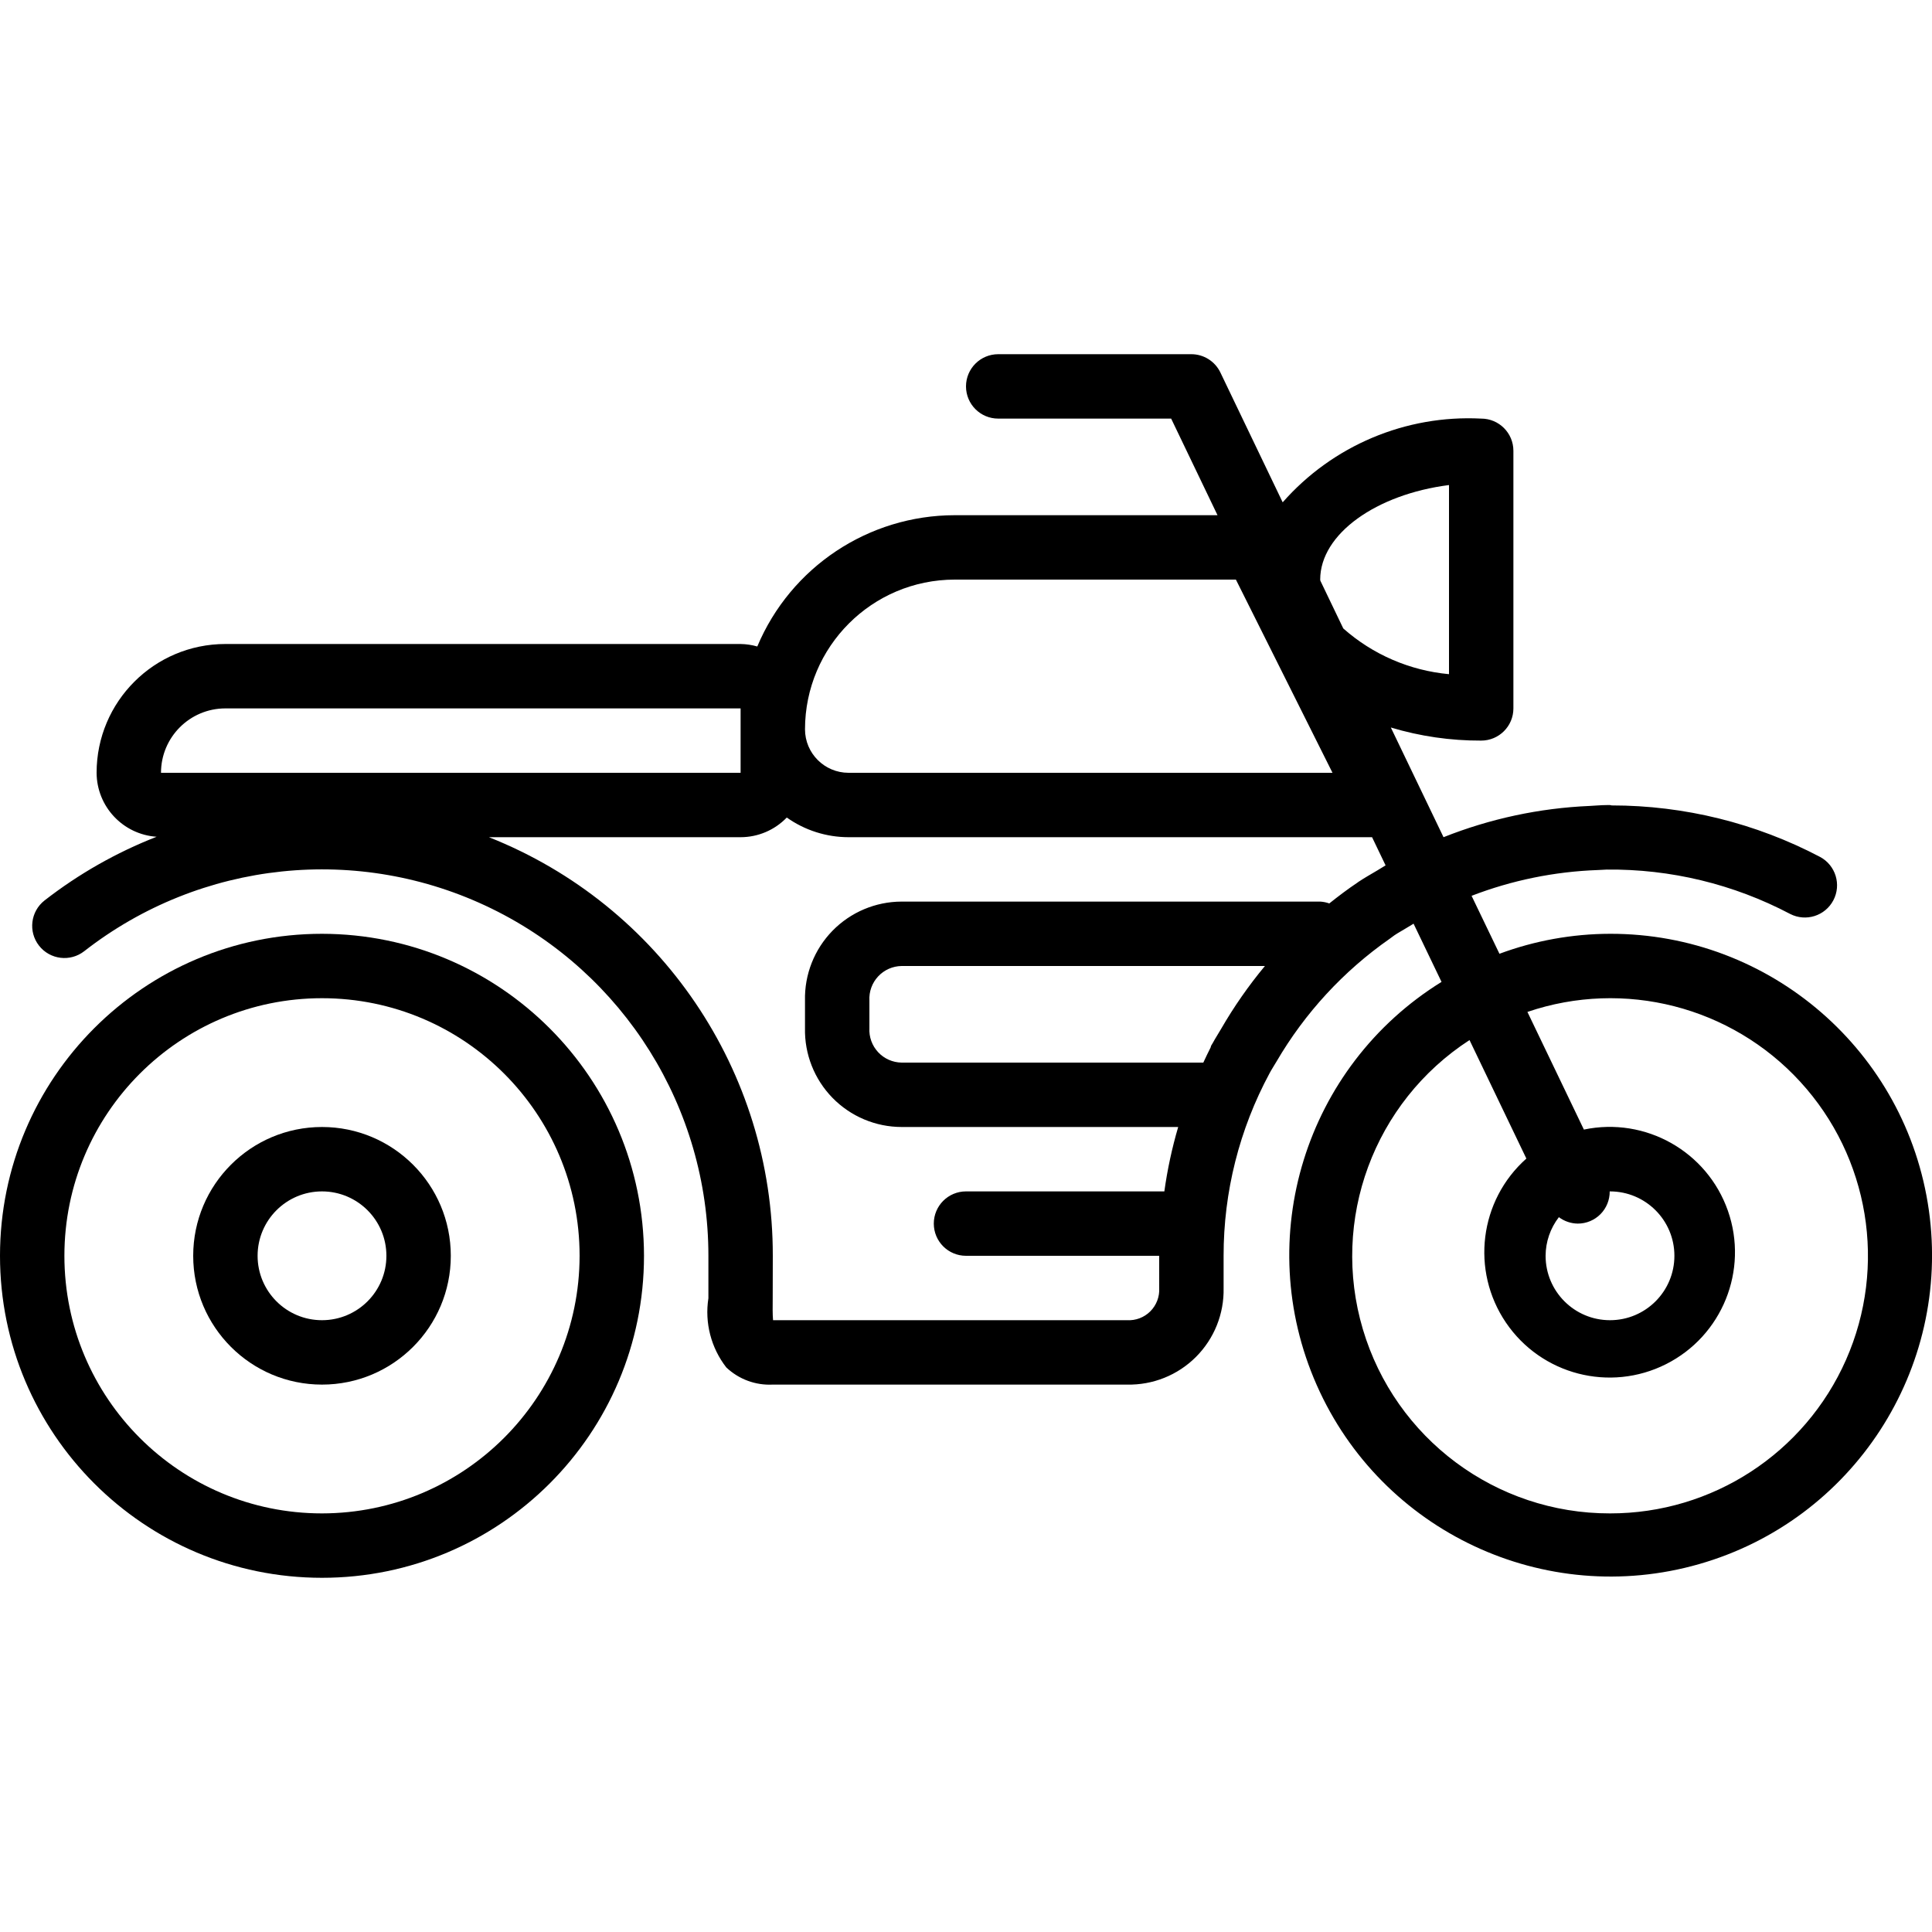
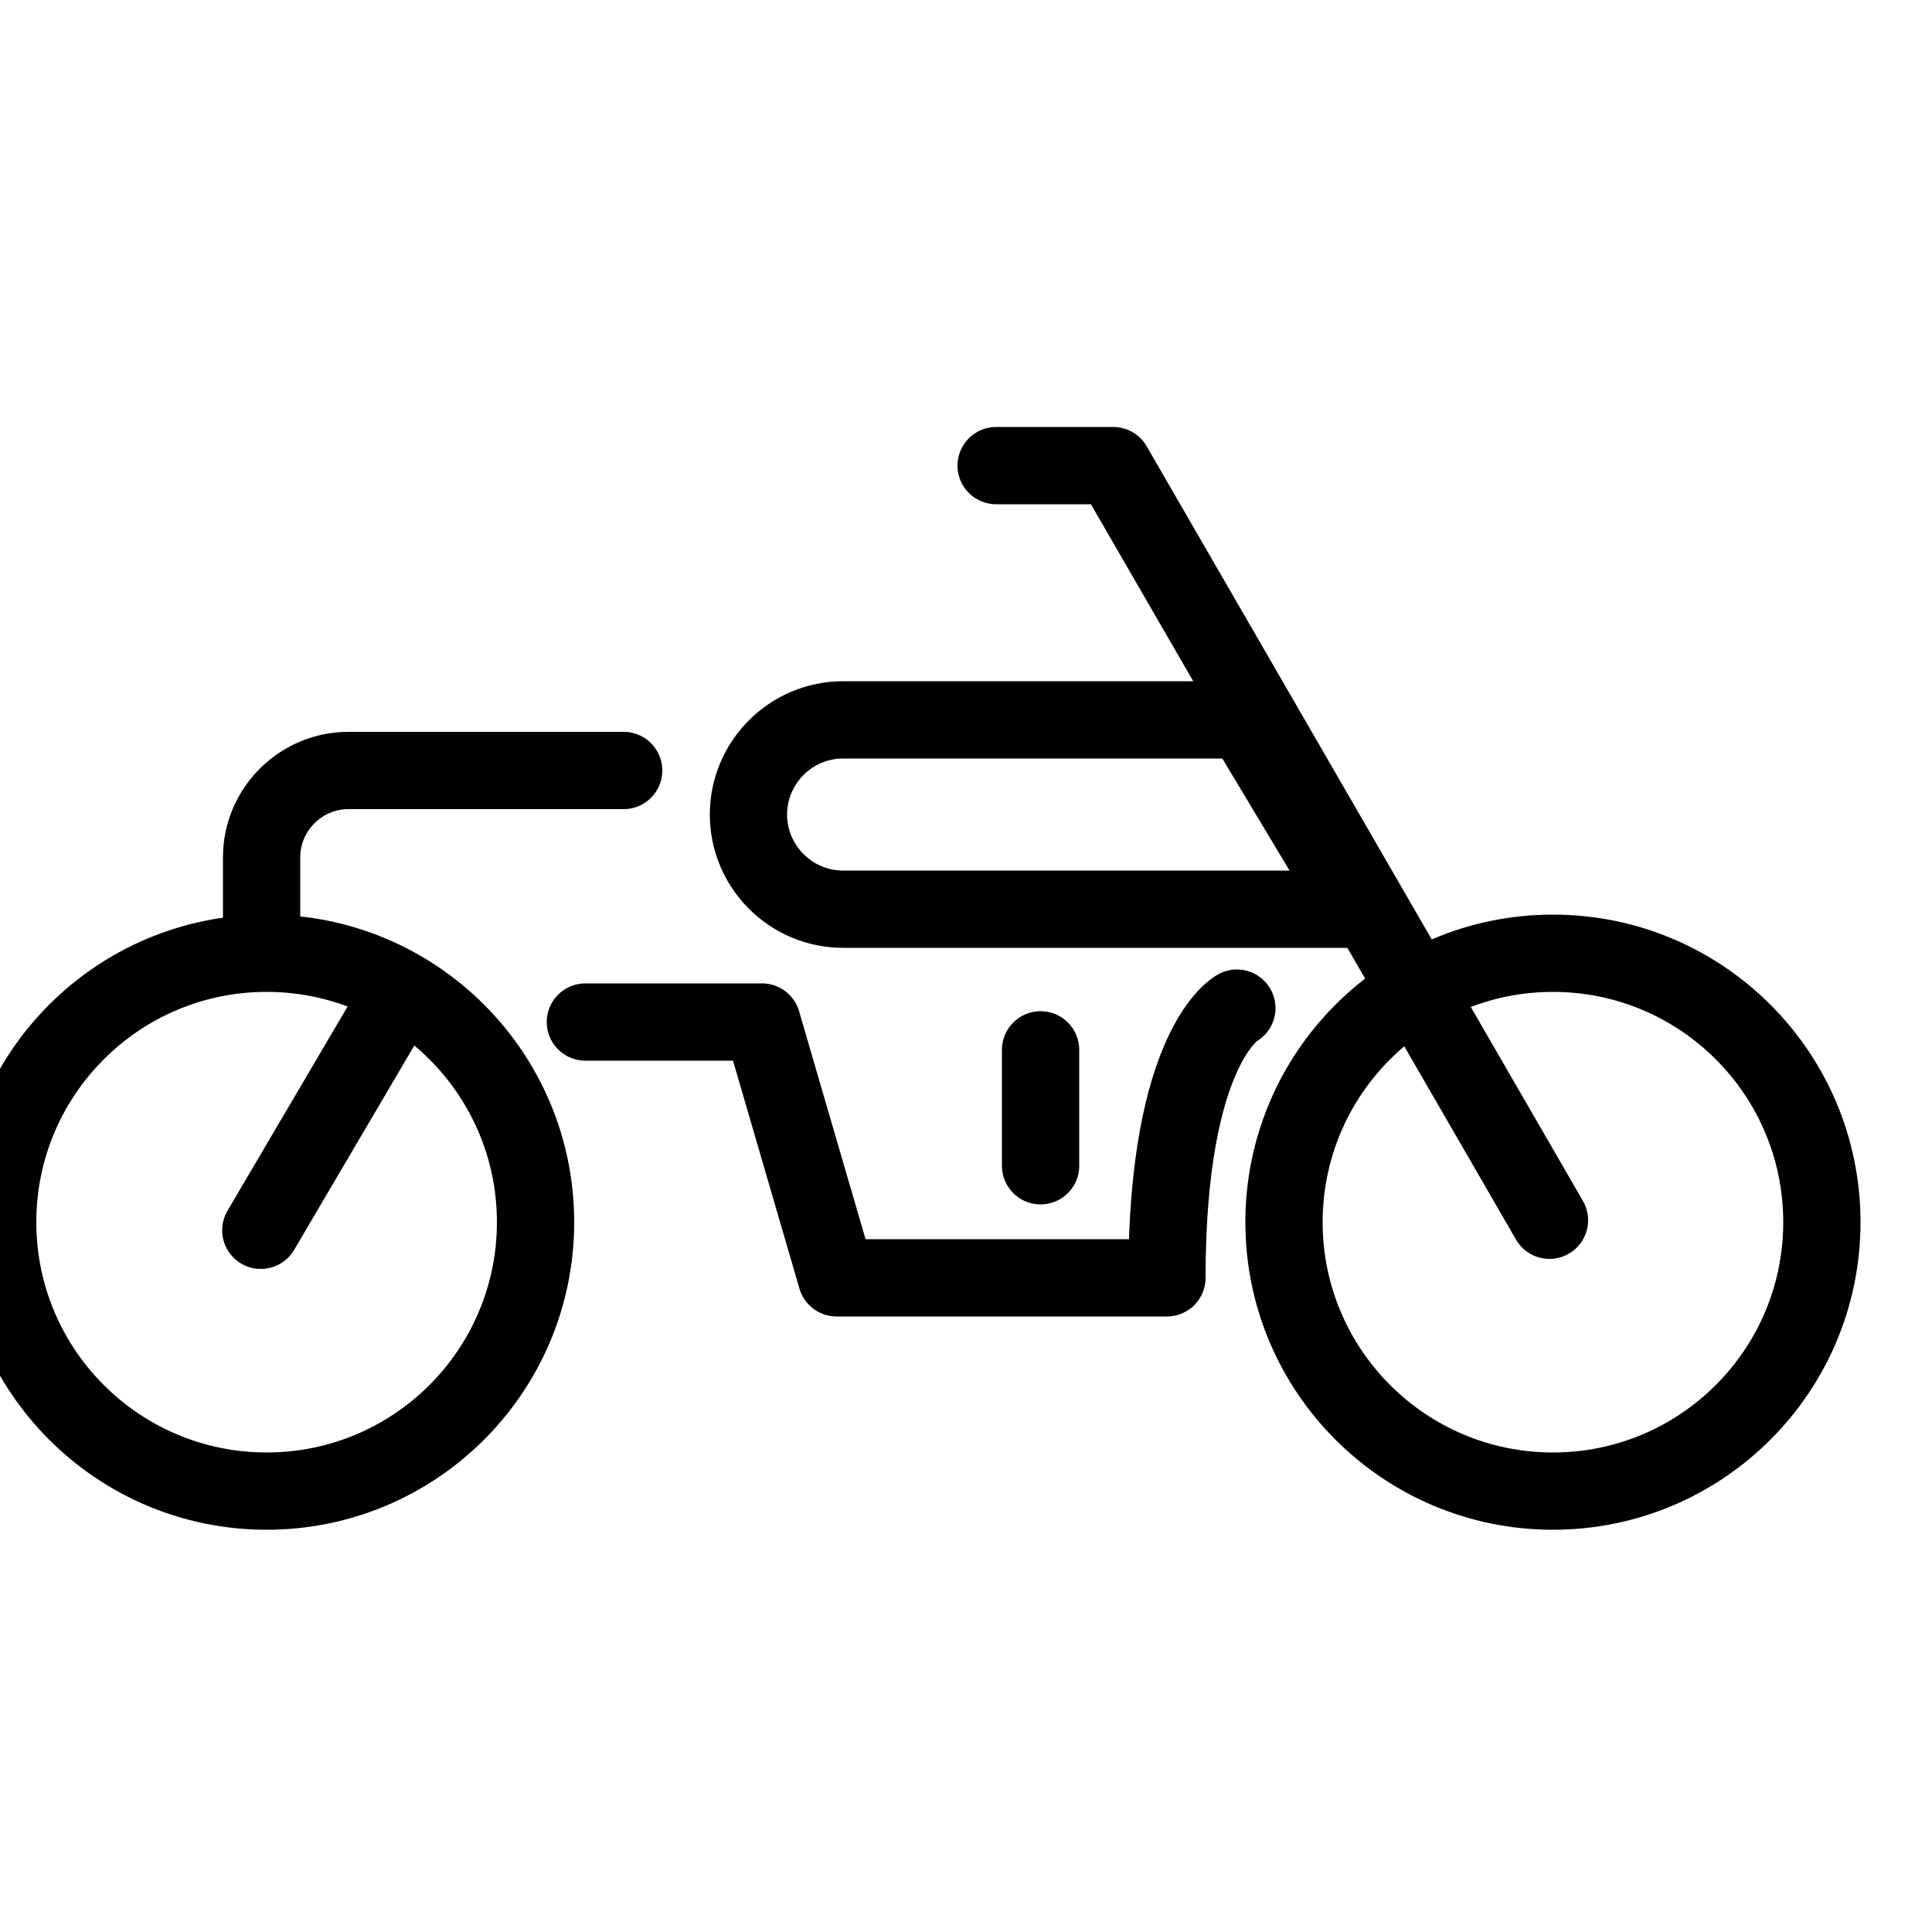
- <svg xmlns="http://www.w3.org/2000/svg" viewBox="0 -88 480 480">
-   <path d="m80 144c-44.184 0-80 35.82-80 80 0 44.184 35.816 80 80 80s80-35.816 80-80c-.047-44.16-35.836-79.949-80-80zm0 144c-35.348 0-64-28.652-64-64 0-35.344 28.652-64 64-64s64 28.656 64 64c-.039 35.332-28.672 63.961-64 64zm0 0" />
-   <path d="m80 192c-17.672 0-32 14.328-32 32 0 17.676 14.328 32 32 32s32-14.324 32-32c0-17.672-14.328-32-32-32zm0 48c-8.836 0-16-7.16-16-16 0-8.836 7.164-16 16-16s16 7.164 16 16c0 8.84-7.164 16-16 16zm0 0" />
-   <path d="m400 144c-9.375.02-18.676 1.699-27.465 4.961l-6.926-14.398c10.004-3.855 20.578-6.016 31.293-6.402.754 0 1.488-.109 2.25-.117 15.879-.172 31.551 3.617 45.602 11.023 3.902 2.008 8.695.496 10.738-3.391 2.043-3.887.574-8.691-3.293-10.77-15.965-8.402-33.734-12.797-51.773-12.801-.152 0-.273-.086-.426-.086-.281 0-.543 0-.801 0-1.422 0-2.84.152-4.262.215-12.449.535-24.719 3.164-36.297 7.766l-13.09-27.254c7.281 2.188 14.848 3.285 22.449 3.254 4.418 0 8-3.578 8-8v-64c0-4.418-3.582-8-8-8-18.754-.965-36.922 6.695-49.32 20.801l-15.48-32.262c-1.328-2.77-4.129-4.531-7.199-4.539h-48c-4.418 0-8 3.582-8 8 0 4.422 3.582 8 8 8h42.969l11.52 24h-65.305c-21.418.027-40.734 12.875-49.039 32.617-1.348-.387-2.742-.594-4.145-.617h-128c-17.672 0-32 14.328-32 32 .039 8.387 6.547 15.32 14.91 15.891-9.992 3.902-19.371 9.234-27.84 15.824-3.48 2.723-4.098 7.75-1.375 11.23 2.723 3.48 7.75 4.098 11.234 1.375 28.926-22.578 68.195-26.695 101.176-10.598 32.977 16.094 53.898 49.582 53.895 86.277v10.539c-.953 6.102.656 12.324 4.449 17.199 3.102 2.941 7.277 4.484 11.551 4.262h88c6.406.145 12.598-2.336 17.129-6.871 4.531-4.531 7.016-10.719 6.871-17.129v-8c-.016-15.844 3.918-31.445 11.441-45.391.527-.984 1.133-1.895 1.695-2.855 7.055-12.086 16.648-22.496 28.121-30.512.406-.281.797-.602 1.184-.871.934-.633 1.934-1.16 2.887-1.754.617-.383 1.246-.75 1.871-1.129l6.945 14.465c-33.883 20.973-47.117 63.719-31.004 100.168 16.109 36.445 56.629 55.434 94.945 44.492 38.316-10.941 62.699-48.461 57.137-87.922-5.566-39.457-39.375-68.77-79.223-68.691zm-72-88c0-11.375 13.992-21.199 32-23.492v46.988c-9.742-.895-18.941-4.875-26.266-11.359l-5.695-11.863c0-.094-.039-.184-.039-.273zm-90.816 0h69.871l24 48h-120.238c-5.973-.004-10.812-4.844-10.816-10.812.023-20.527 16.656-37.164 37.184-37.188zm-181.184 32h128v16h-144c0-8.836 7.164-16 16-16zm232 144c.125 2.16-.68 4.266-2.207 5.797-1.527 1.527-3.637 2.328-5.793 2.203h-87.938c-.133-1.398-.102-3.559-.086-5.262l.023-10.738c.074-45.855-27.895-87.102-70.527-104h62.527c4.328-.004 8.469-1.766 11.473-4.887 4.488 3.176 9.848 4.883 15.344 4.887h130.07l3.359 7c-.703.41-1.391.852-2.086 1.273-1.602.953-3.199 1.848-4.727 2.871l-.152.121c-2.402 1.602-4.738 3.375-7.023 5.191-.727-.262-1.488-.414-2.258-.457h-104c-6.465.012-12.656 2.625-17.172 7.25-4.516 4.629-6.977 10.879-6.828 17.344v6.816c-.148 6.465 2.312 12.715 6.828 17.344 4.516 4.625 10.707 7.238 17.172 7.246h68.719c-1.539 5.242-2.691 10.59-3.438 16h-49.281c-4.418 0-8 3.582-8 8 0 4.422 3.582 8 8 8h48zm13.344-60.934c-.137.246-.305.48-.441.734-.07.137-.062.289-.125.434-.641 1.23-1.219 2.512-1.816 3.766h-74.961c-2.215-.031-4.324-.965-5.832-2.586-1.512-1.621-2.293-3.793-2.168-6.004v-6.816c-.125-2.211.656-4.383 2.168-6.004 1.508-1.621 3.617-2.559 5.832-2.59h90.266c-4.062 4.891-7.703 10.113-10.883 15.617-.672 1.184-1.406 2.266-2.039 3.449zm98.656 116.934c-28.348.043-53.336-18.578-61.402-45.754-8.066-27.176 2.719-56.414 26.5-71.844l14.125 29.441c-11.688 10.387-13.855 27.832-5.07 40.766 8.789 12.934 25.805 17.348 39.77 10.309 13.961-7.035 20.543-23.336 15.375-38.094-5.168-14.758-20.48-23.395-35.785-20.184l-14.031-29.23c24.039-8.176 50.641-1.367 67.793 17.359 17.156 18.723 21.617 45.816 11.375 69.051-10.246 23.234-33.254 38.215-58.648 38.18zm0-80c8.836 0 16 7.164 16 16 0 8.84-7.164 16-16 16s-16-7.16-16-16c.012-3.473 1.172-6.848 3.297-9.598 1.359 1.02 3.004 1.578 4.703 1.598 2.113.004 4.145-.844 5.633-2.344 1.488-1.504 2.312-3.539 2.297-5.656zm0 0" />
+ <svg xmlns="http://www.w3.org/2000/svg" id="witte_lijnicoontjes" viewBox="0 0 50 50">
+   <defs>
+     <style>
+       .cls-1 {
+         fill: none;
+         stroke: #000;
+         stroke-linecap: round;
+         stroke-linejoin: round;
+         stroke-width: 2px;
+       }
+     </style>
+   </defs>
+   <circle class="cls-1" cx="40.19" cy="31.63" r="6.96" />
+   <circle class="cls-1" cx="6.9" cy="31.63" r="6.96" />
+   <line class="cls-1" x1="6.75" y1="31.84" x2="10.32" y2="25.77" />
+   <polyline class="cls-1" points="40.1 31.58 28.81 12.05 25.78 12.05" />
+   <path class="cls-1" d="M35.14,23.53h-13.32c-1.35,0-2.45-1.1-2.45-2.45h0c0-1.35,1.1-2.45,2.45-2.45h10.38l2.94,4.9Z" />
+   <path class="cls-1" d="M32.01,26.09s-1.81.96-1.81,6.98h-8.55l-1.93-6.62h-4.57" />
+   <path class="cls-1" d="M16.14,19.94h-7.12c-1.24,0-2.25,1.01-2.25,2.25v1.79" />
+   <line class="cls-1" x1="26.93" y1="27.17" x2="26.93" y2="30.17" />
</svg>
